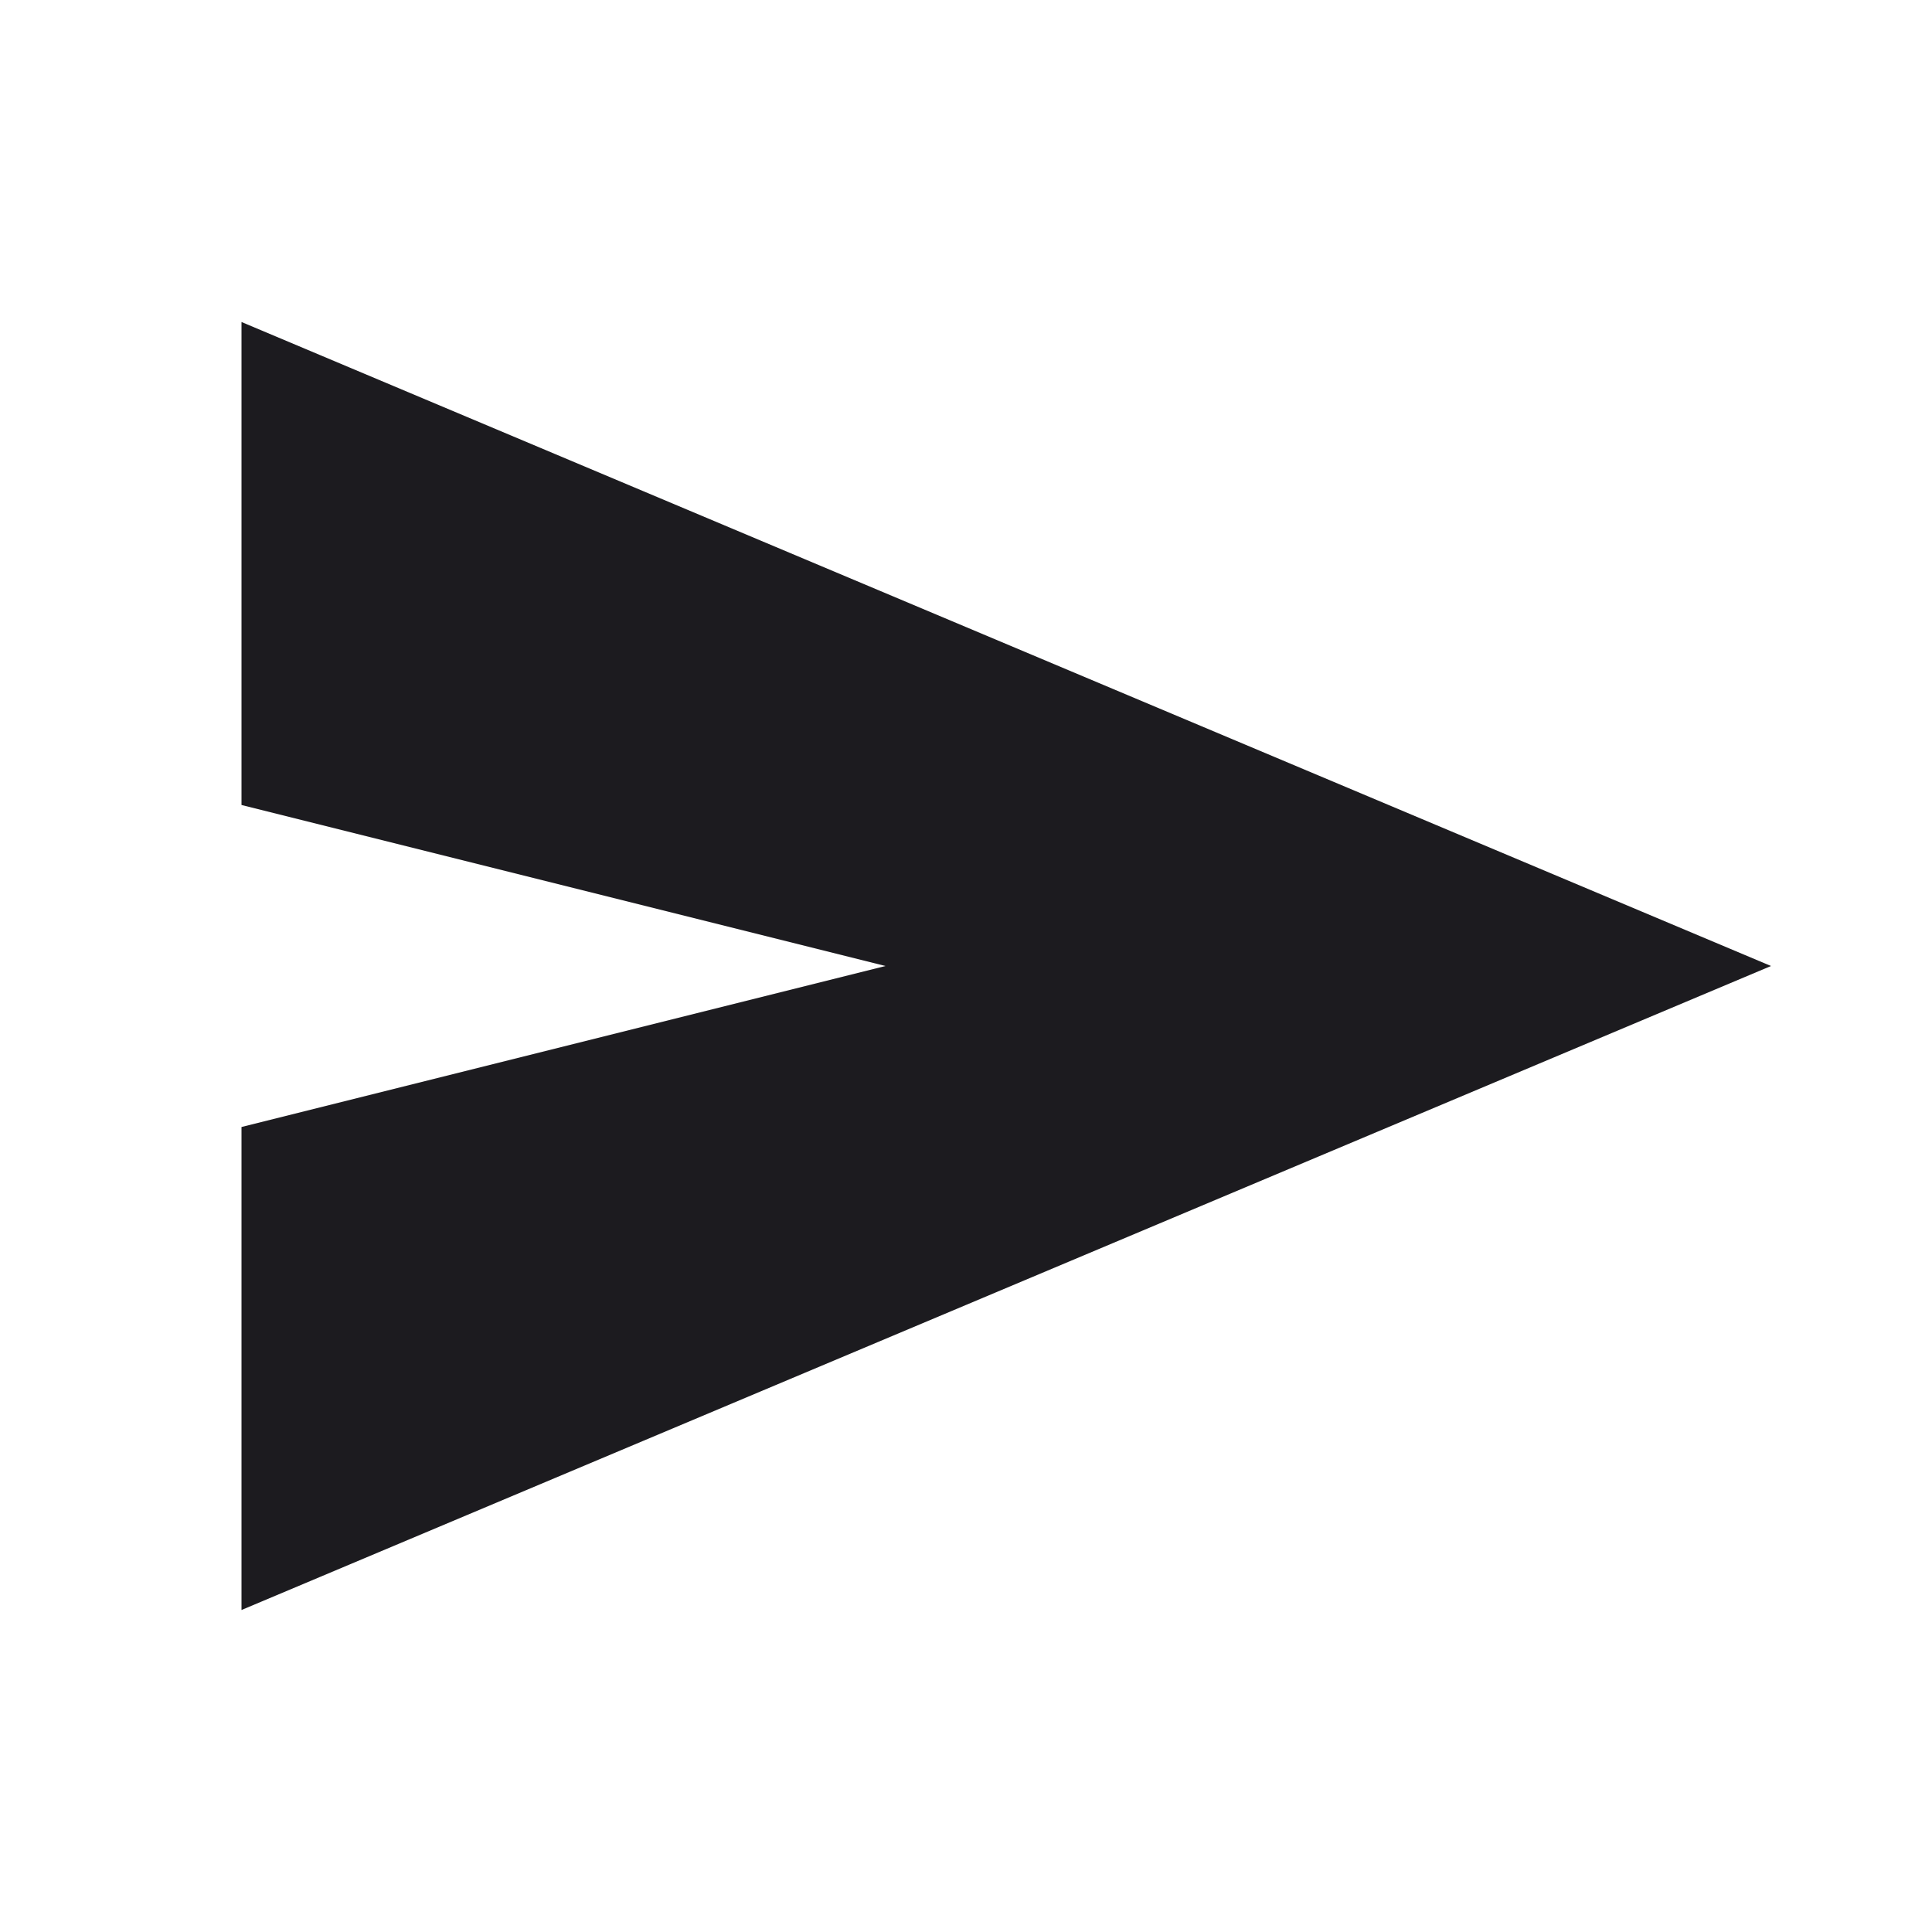
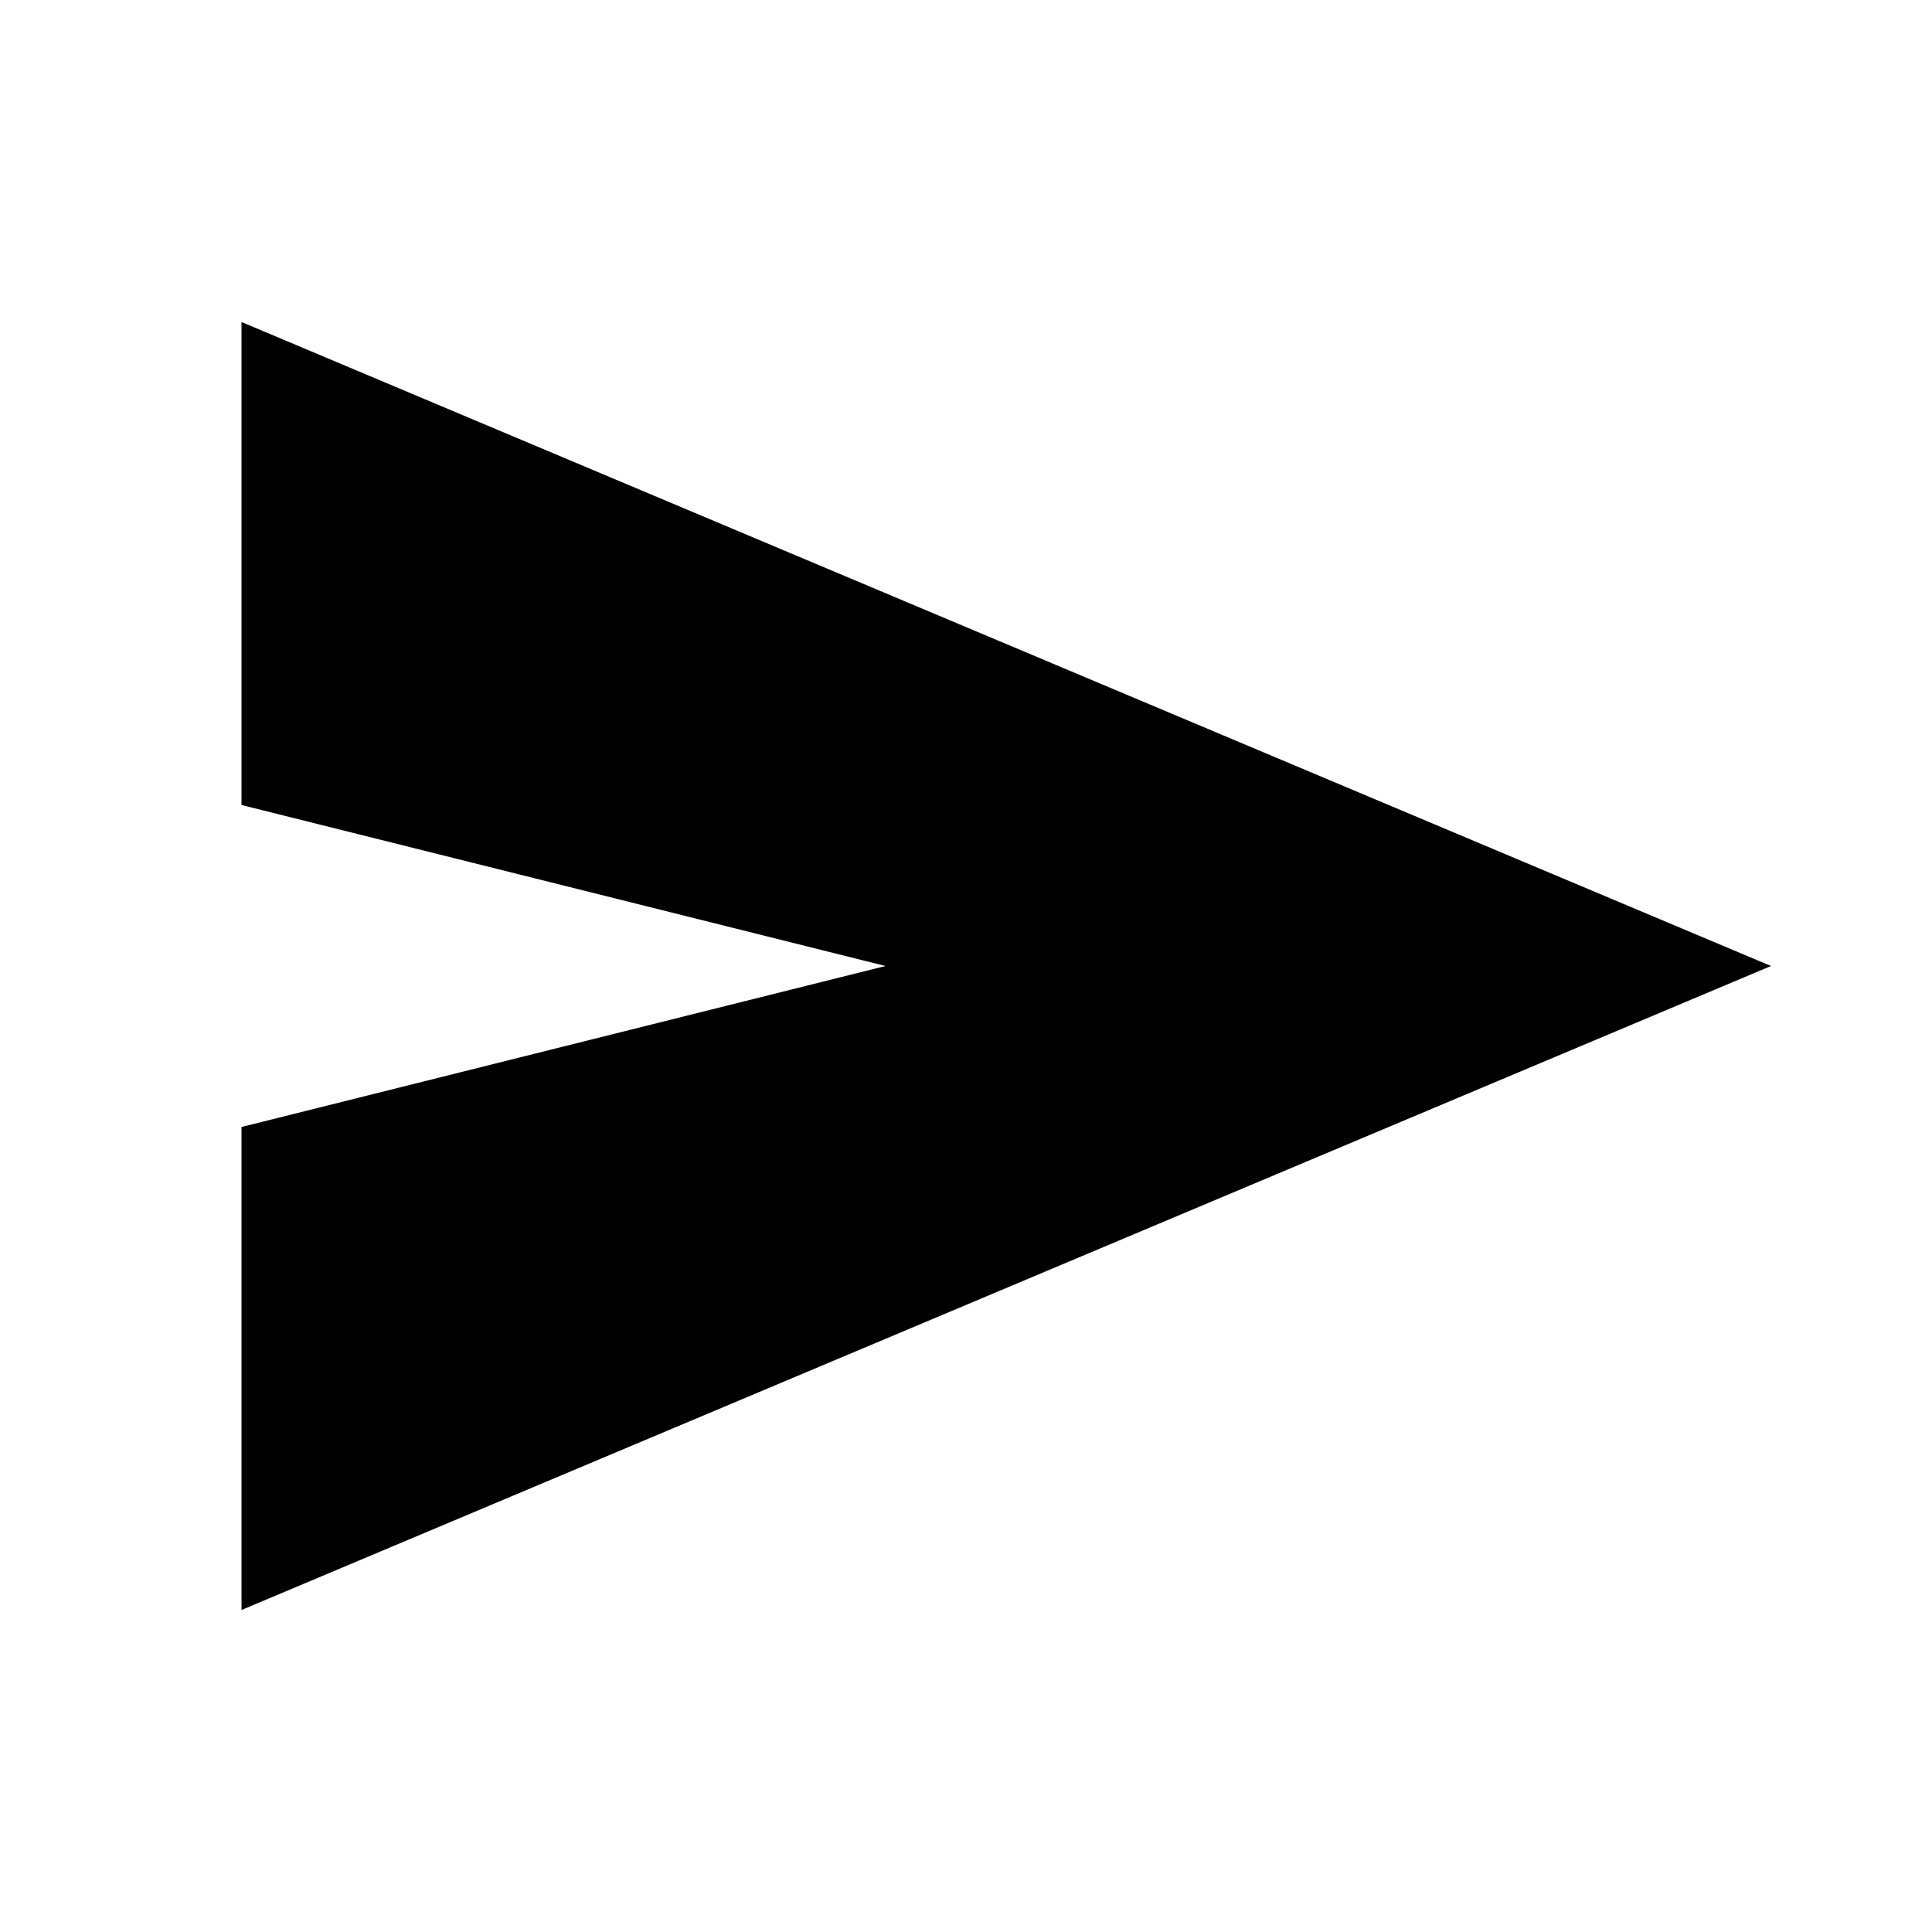
- <svg xmlns="http://www.w3.org/2000/svg" width="24" height="24" viewBox="0 0 24 24" fill="none">
+ <svg xmlns="http://www.w3.org/2000/svg" width="24" height="24" viewBox="0 0 24 24">
  <mask id="mask0_13_632" style="mask-type:alpha" maskUnits="userSpaceOnUse" x="0" y="0" width="24" height="24">
-     <rect width="24" height="24" fill="#D9D9D9" />
+     <rect width="24" height="24" />
  </mask>
  <g mask="url(#mask0_13_632)">
-     <path d="M3 20V14L11 12L3 10V4L22 12L3 20Z" fill="#1C1B1F" />
+     <path d="M3 20V14L11 12L3 10V4L22 12L3 20Z" />
  </g>
</svg>
